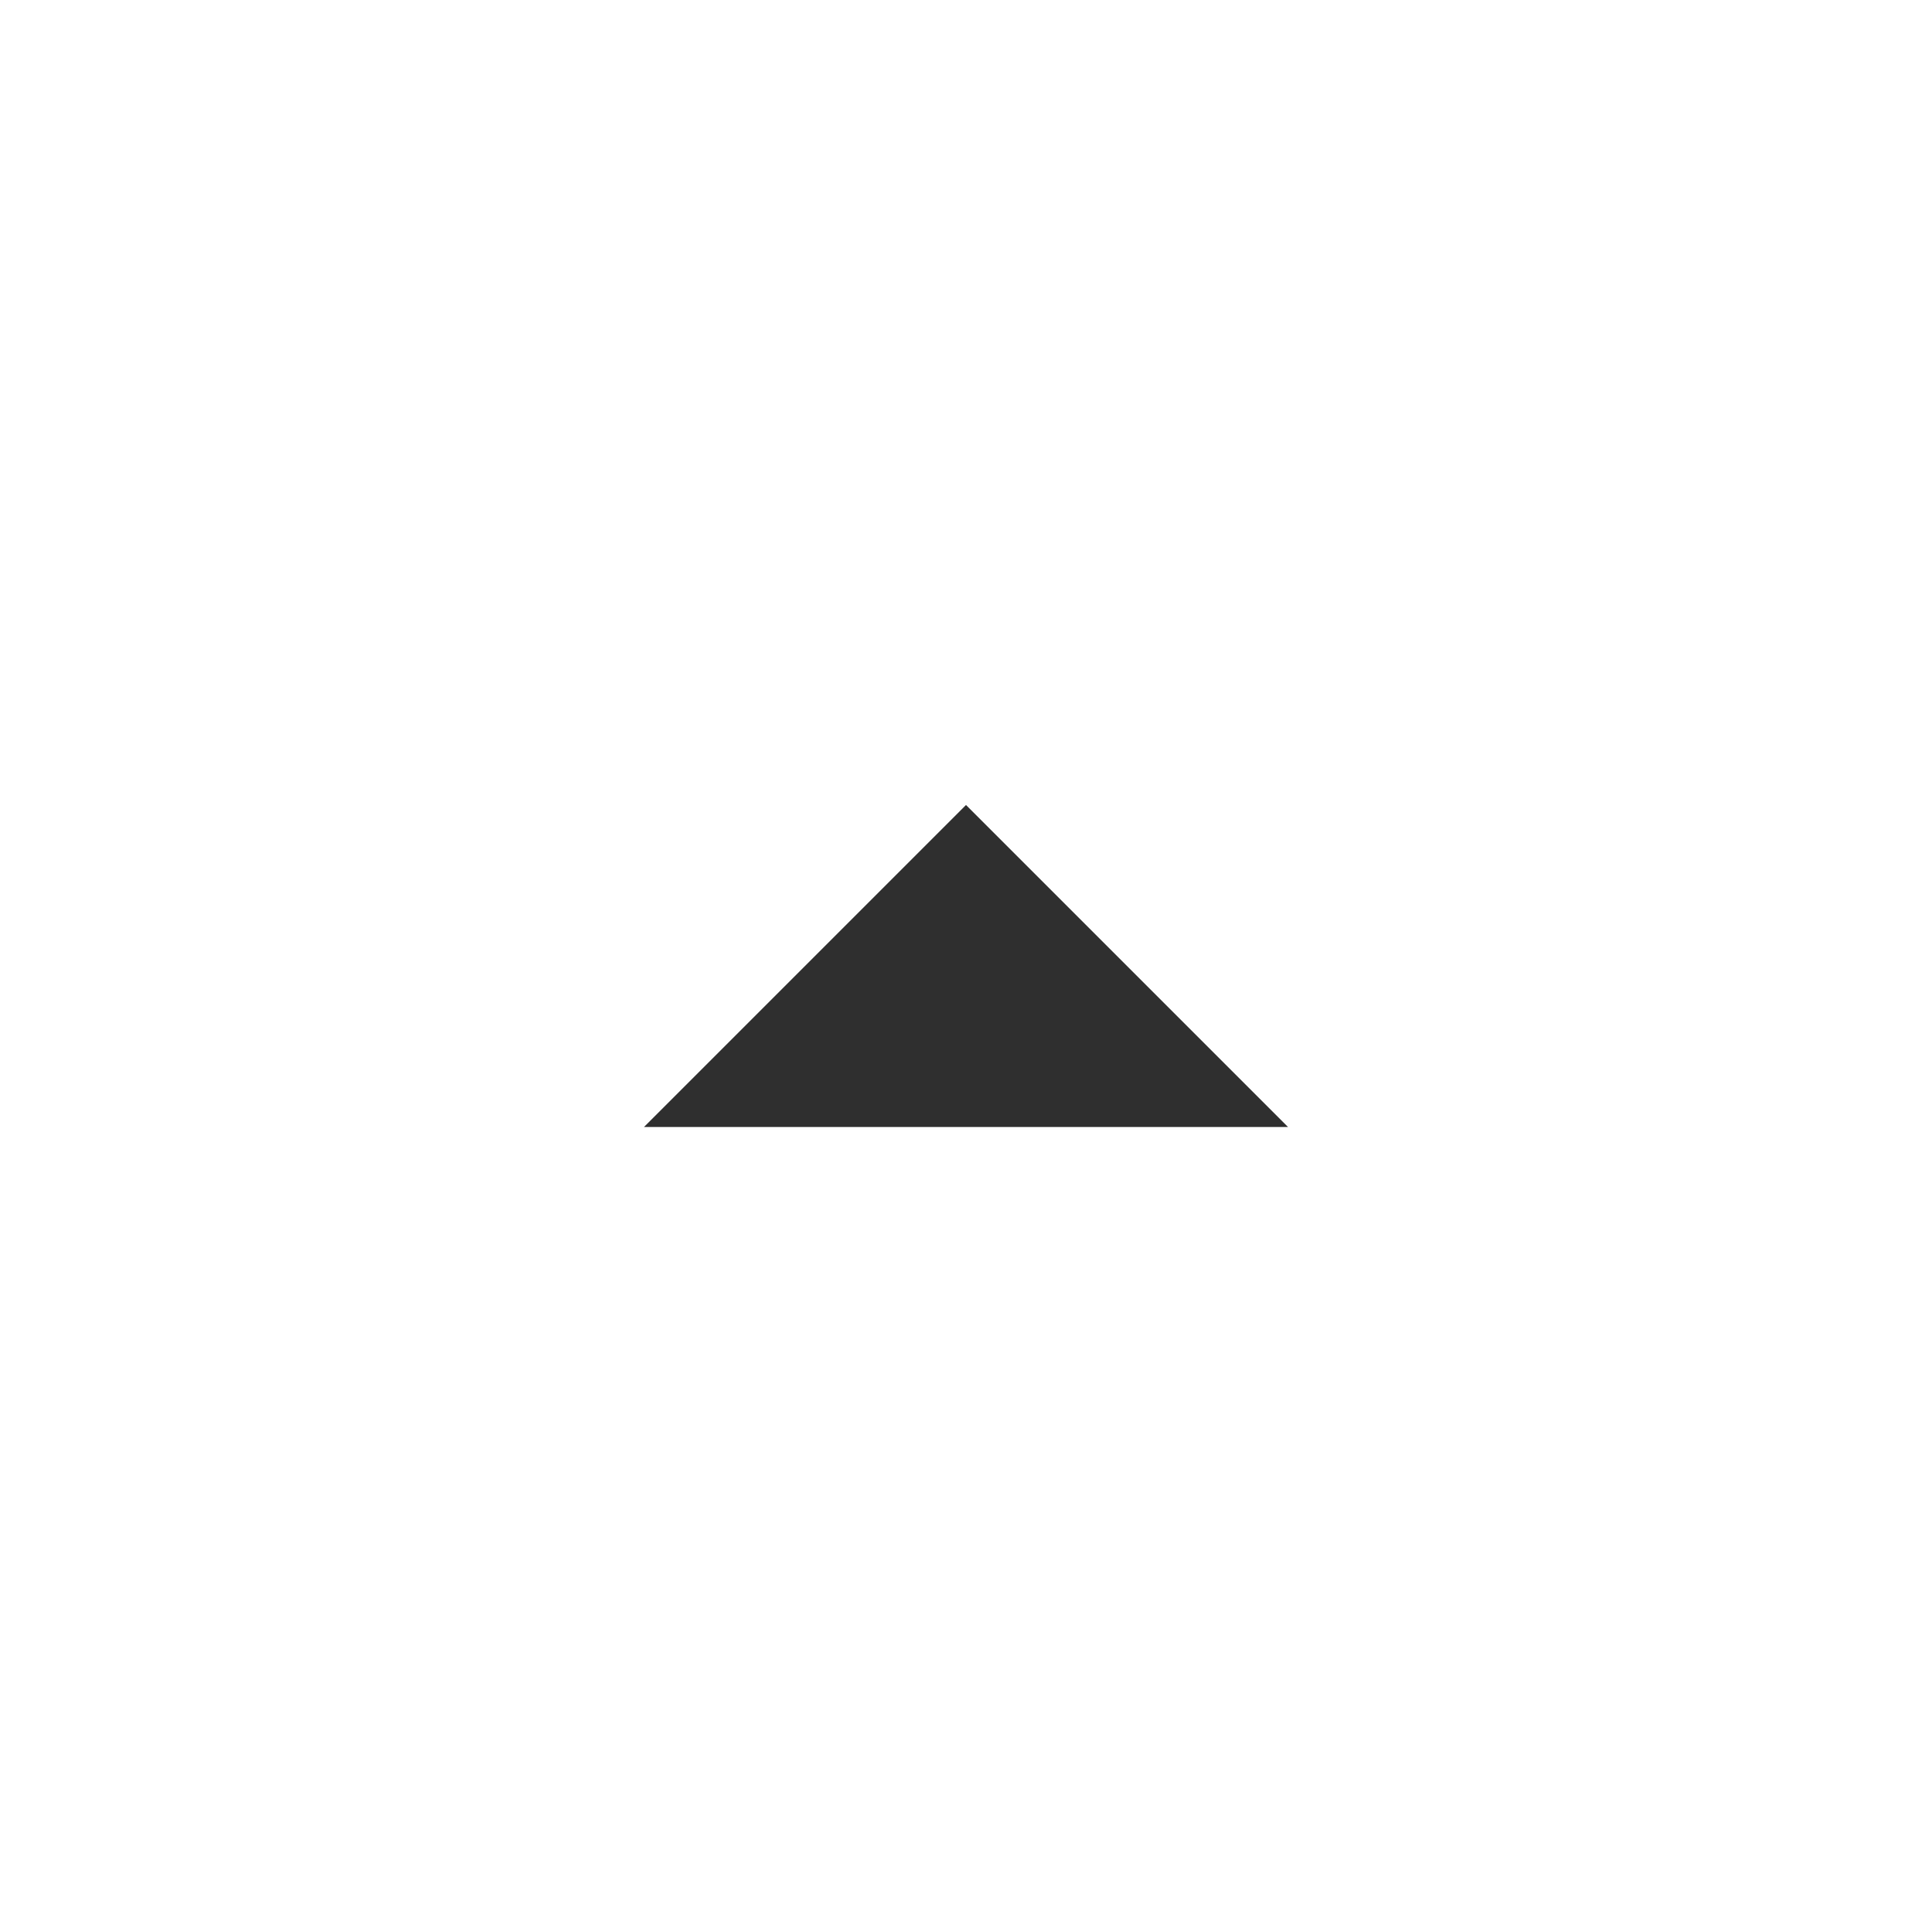
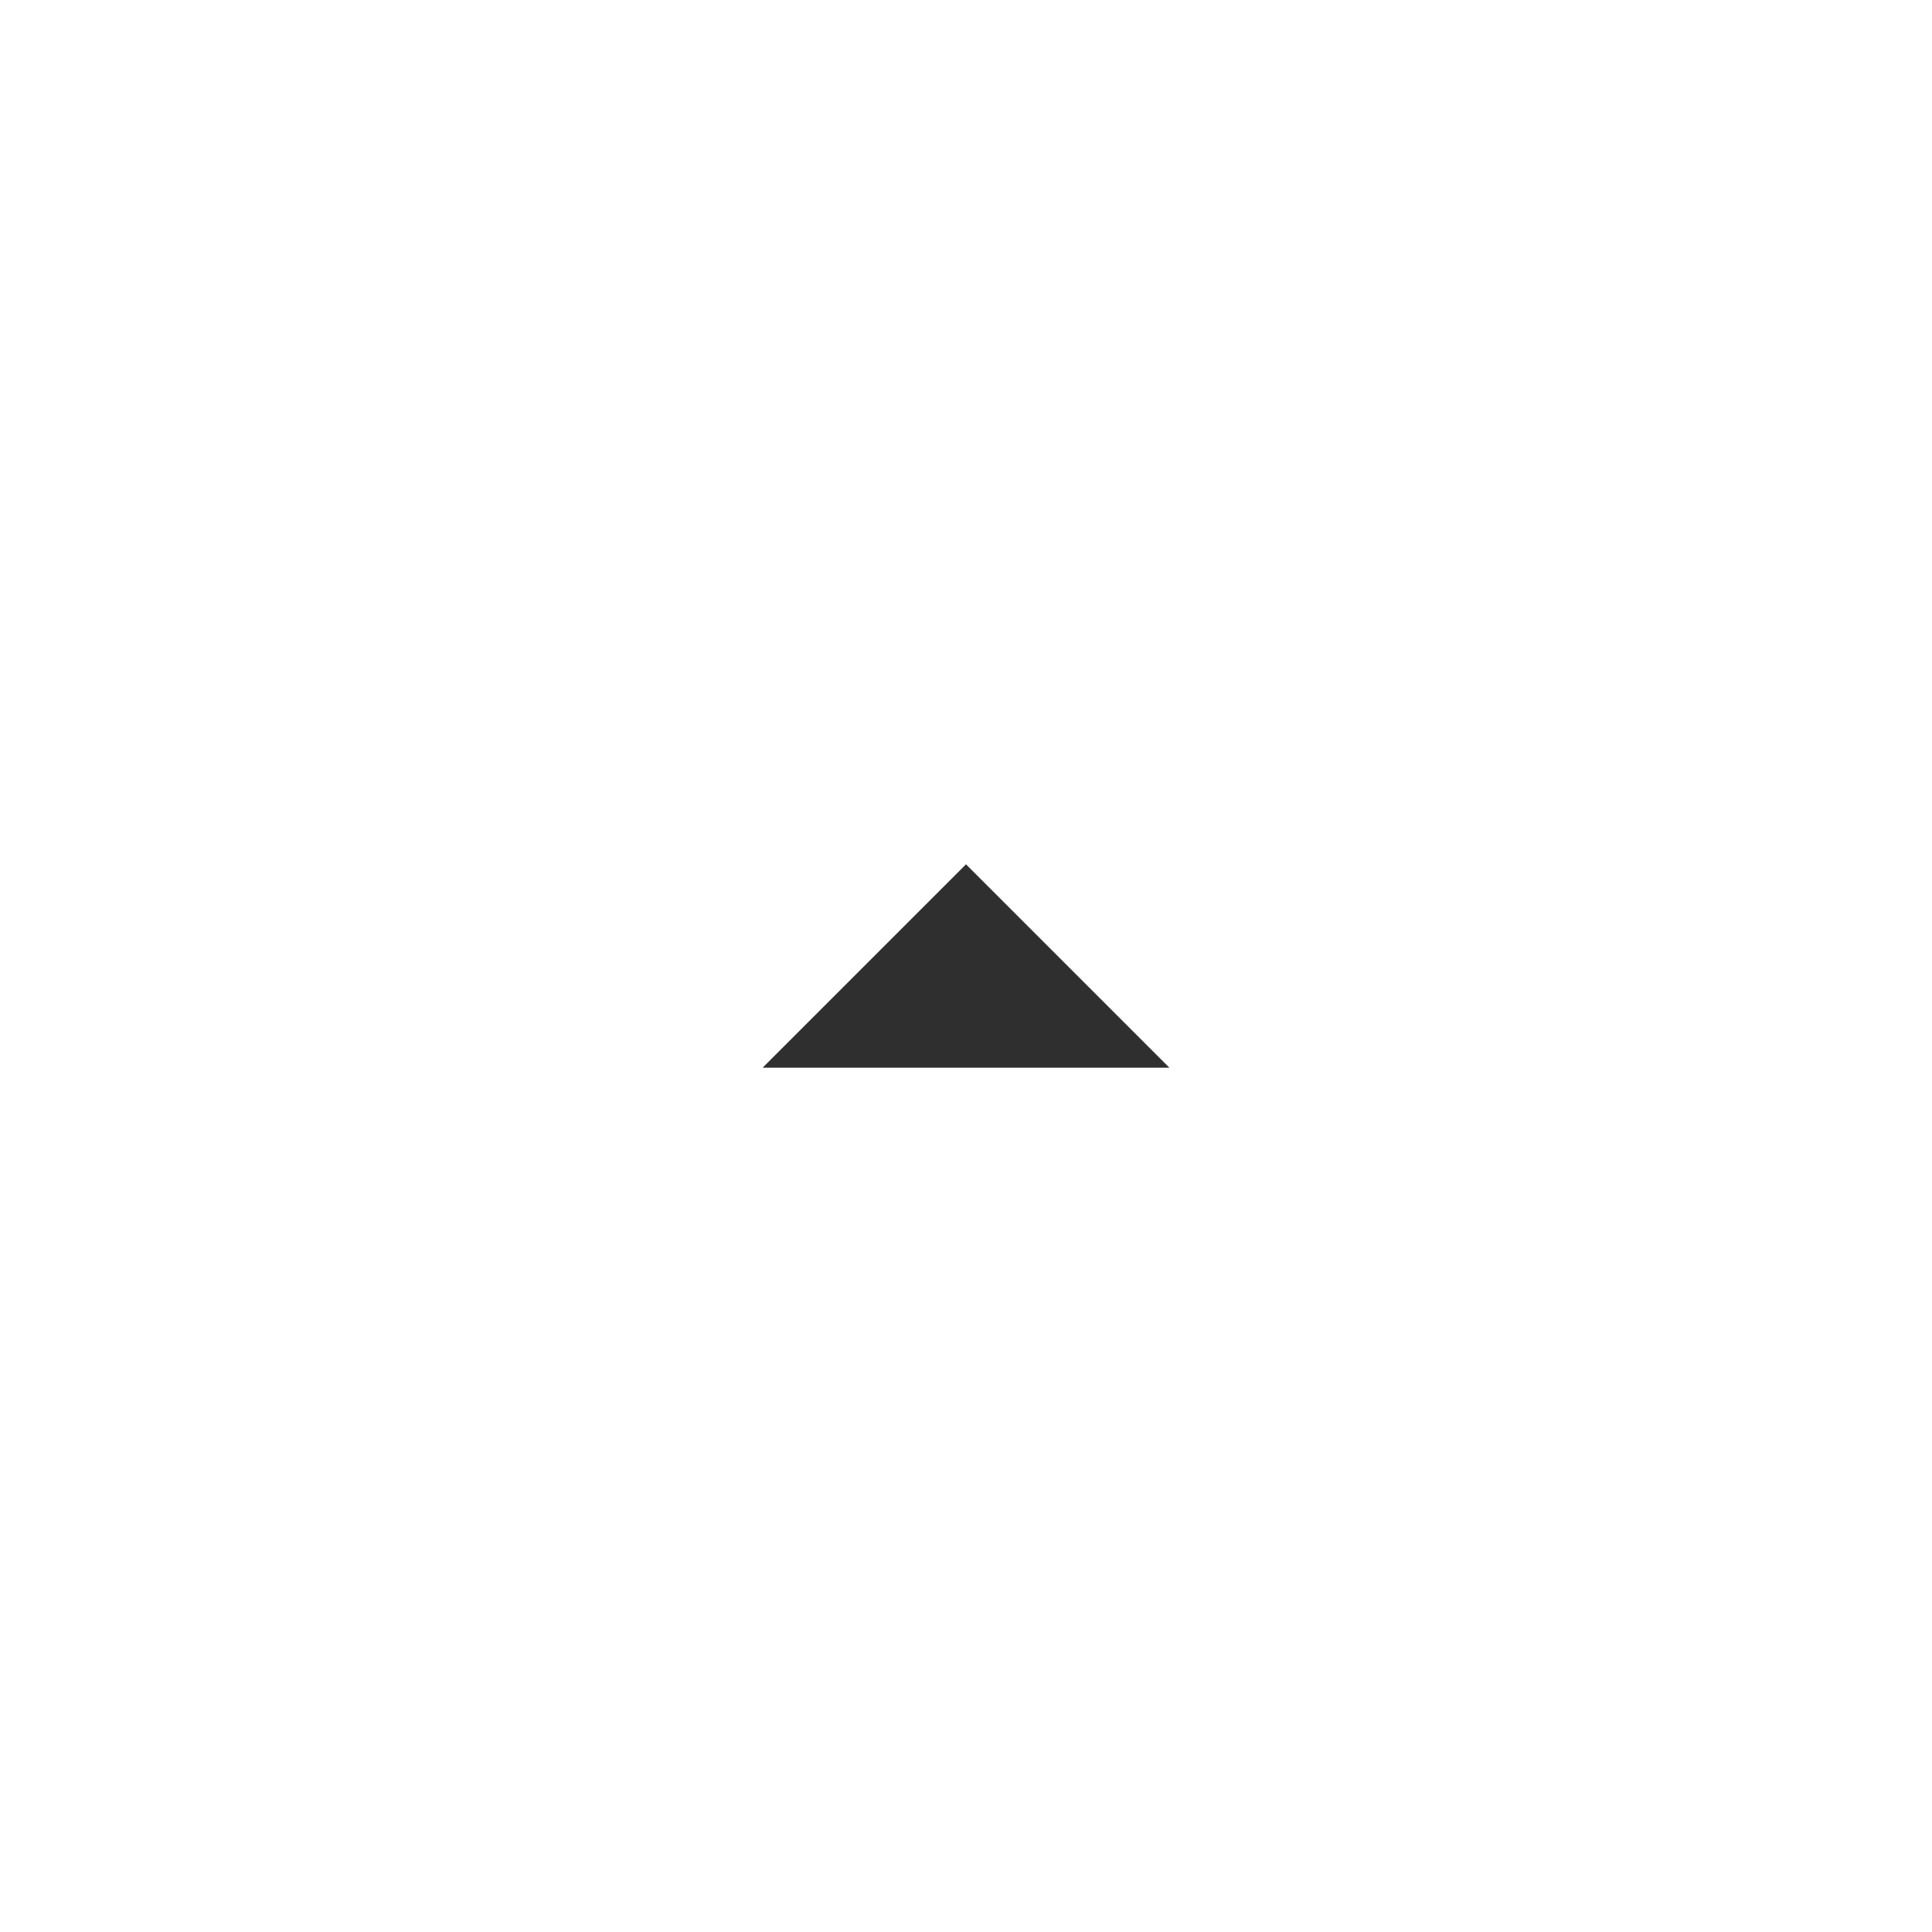
- <svg xmlns="http://www.w3.org/2000/svg" width="24" height="24" viewBox="0 0 24 24" id="svg4747" version="1.1">
+ <svg xmlns="http://www.w3.org/2000/svg" width="38" height="38" viewBox="0 0 38 38" id="svg4747" version="1.1">
  <defs id="defs4749" />
-   <g id="layer1" transform="translate(0,-1028.362)">
-     <circle style="opacity:1;fill:#111111;fill-opacity:0.12;fill-rule:evenodd;stroke:none;stroke-width:9.605;stroke-linecap:butt;stroke-linejoin:round;stroke-miterlimit:4;stroke-dasharray:none;stroke-dashoffset:478.437;stroke-opacity:0.75" id="path5326" cx="-15" cy="1040.362" r="10" />
-     <path style="fill:#111111;fill-opacity:0.871;fill-rule:evenodd;stroke:none;stroke-width:0.8px;stroke-linecap:butt;stroke-linejoin:miter;stroke-opacity:1" d="m 8,1042.362 h 8 l -4,-4 z" id="path4347" />
+   <g id="layer1" transform="translate(0,-1014.362)">
+     <circle style="opacity:1;fill:#111111;fill-opacity:0.12;fill-rule:evenodd;stroke:none;stroke-width:14.407;stroke-linecap:butt;stroke-linejoin:round;stroke-miterlimit:4;stroke-dasharray:none;stroke-dashoffset:478.437;stroke-opacity:0.75" id="path5326" cx="-20" cy="1033.362" r="15" />
+     <path style="fill:#111111;fill-opacity:0.871;fill-rule:evenodd;stroke:none;stroke-width:0.8px;stroke-linecap:butt;stroke-linejoin:miter;stroke-opacity:1" d="m 15,1035.362 h 8 l -4,-4 z" id="path4347" />
  </g>
</svg>
